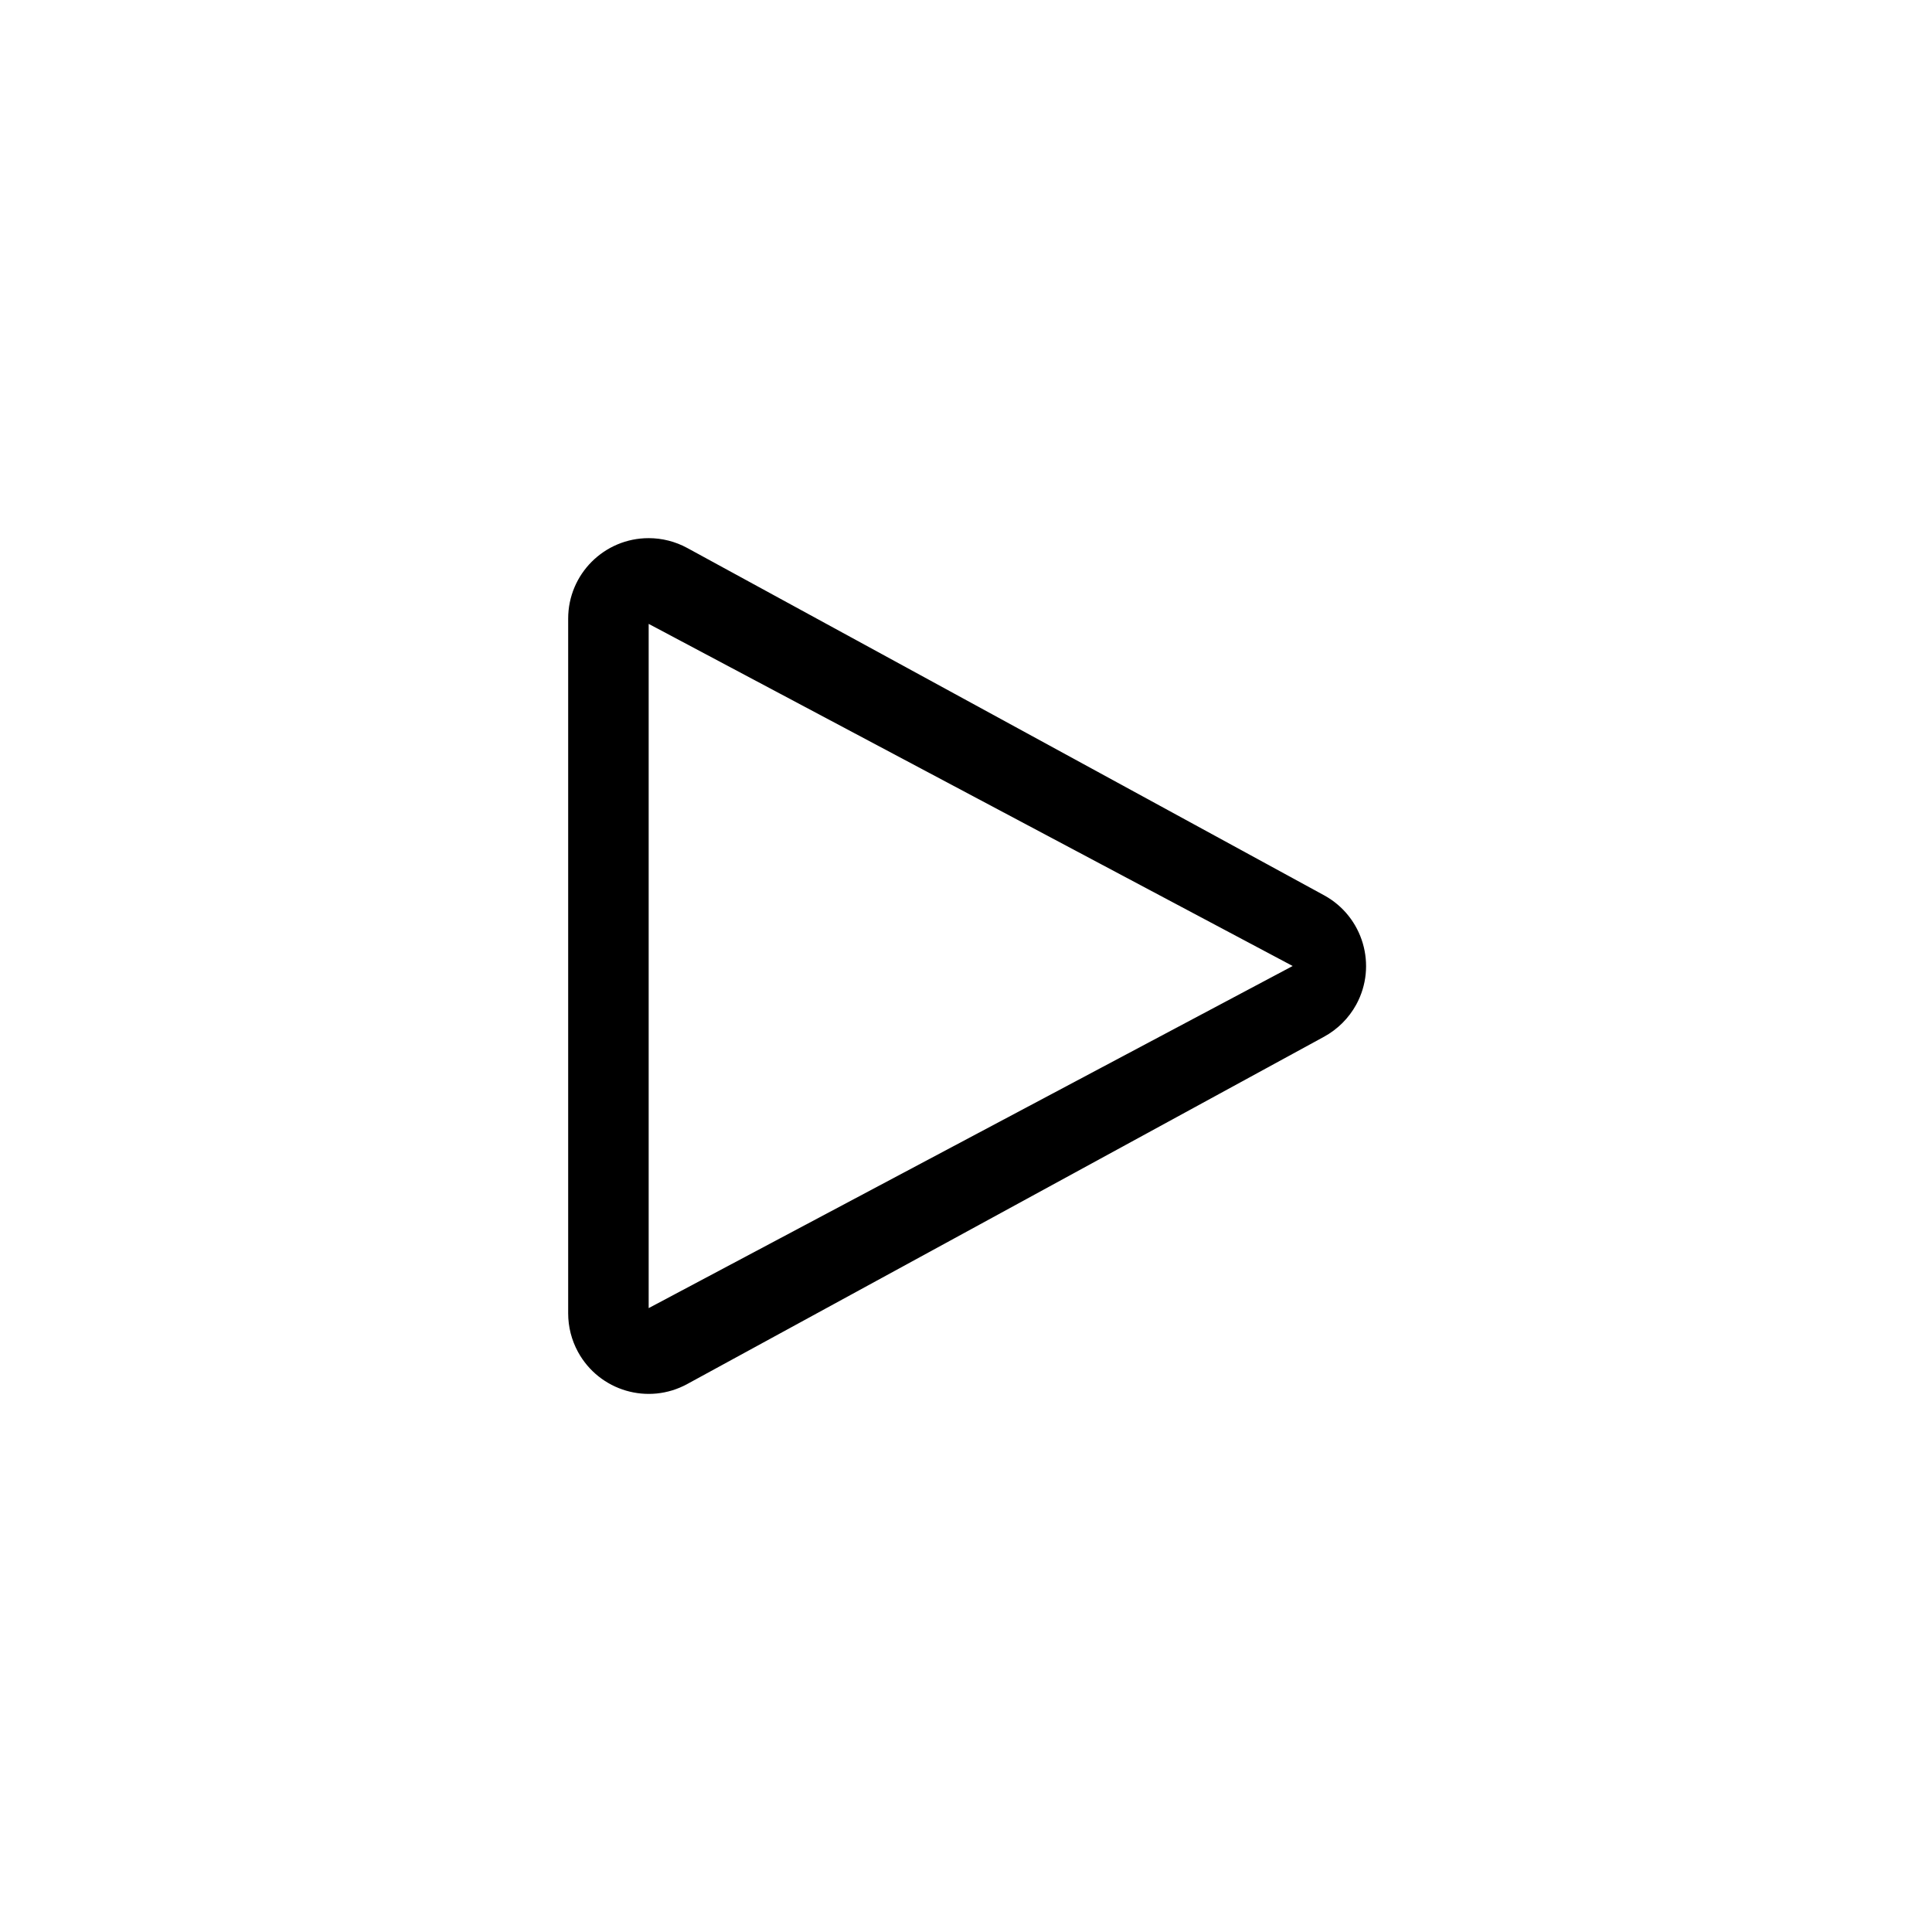
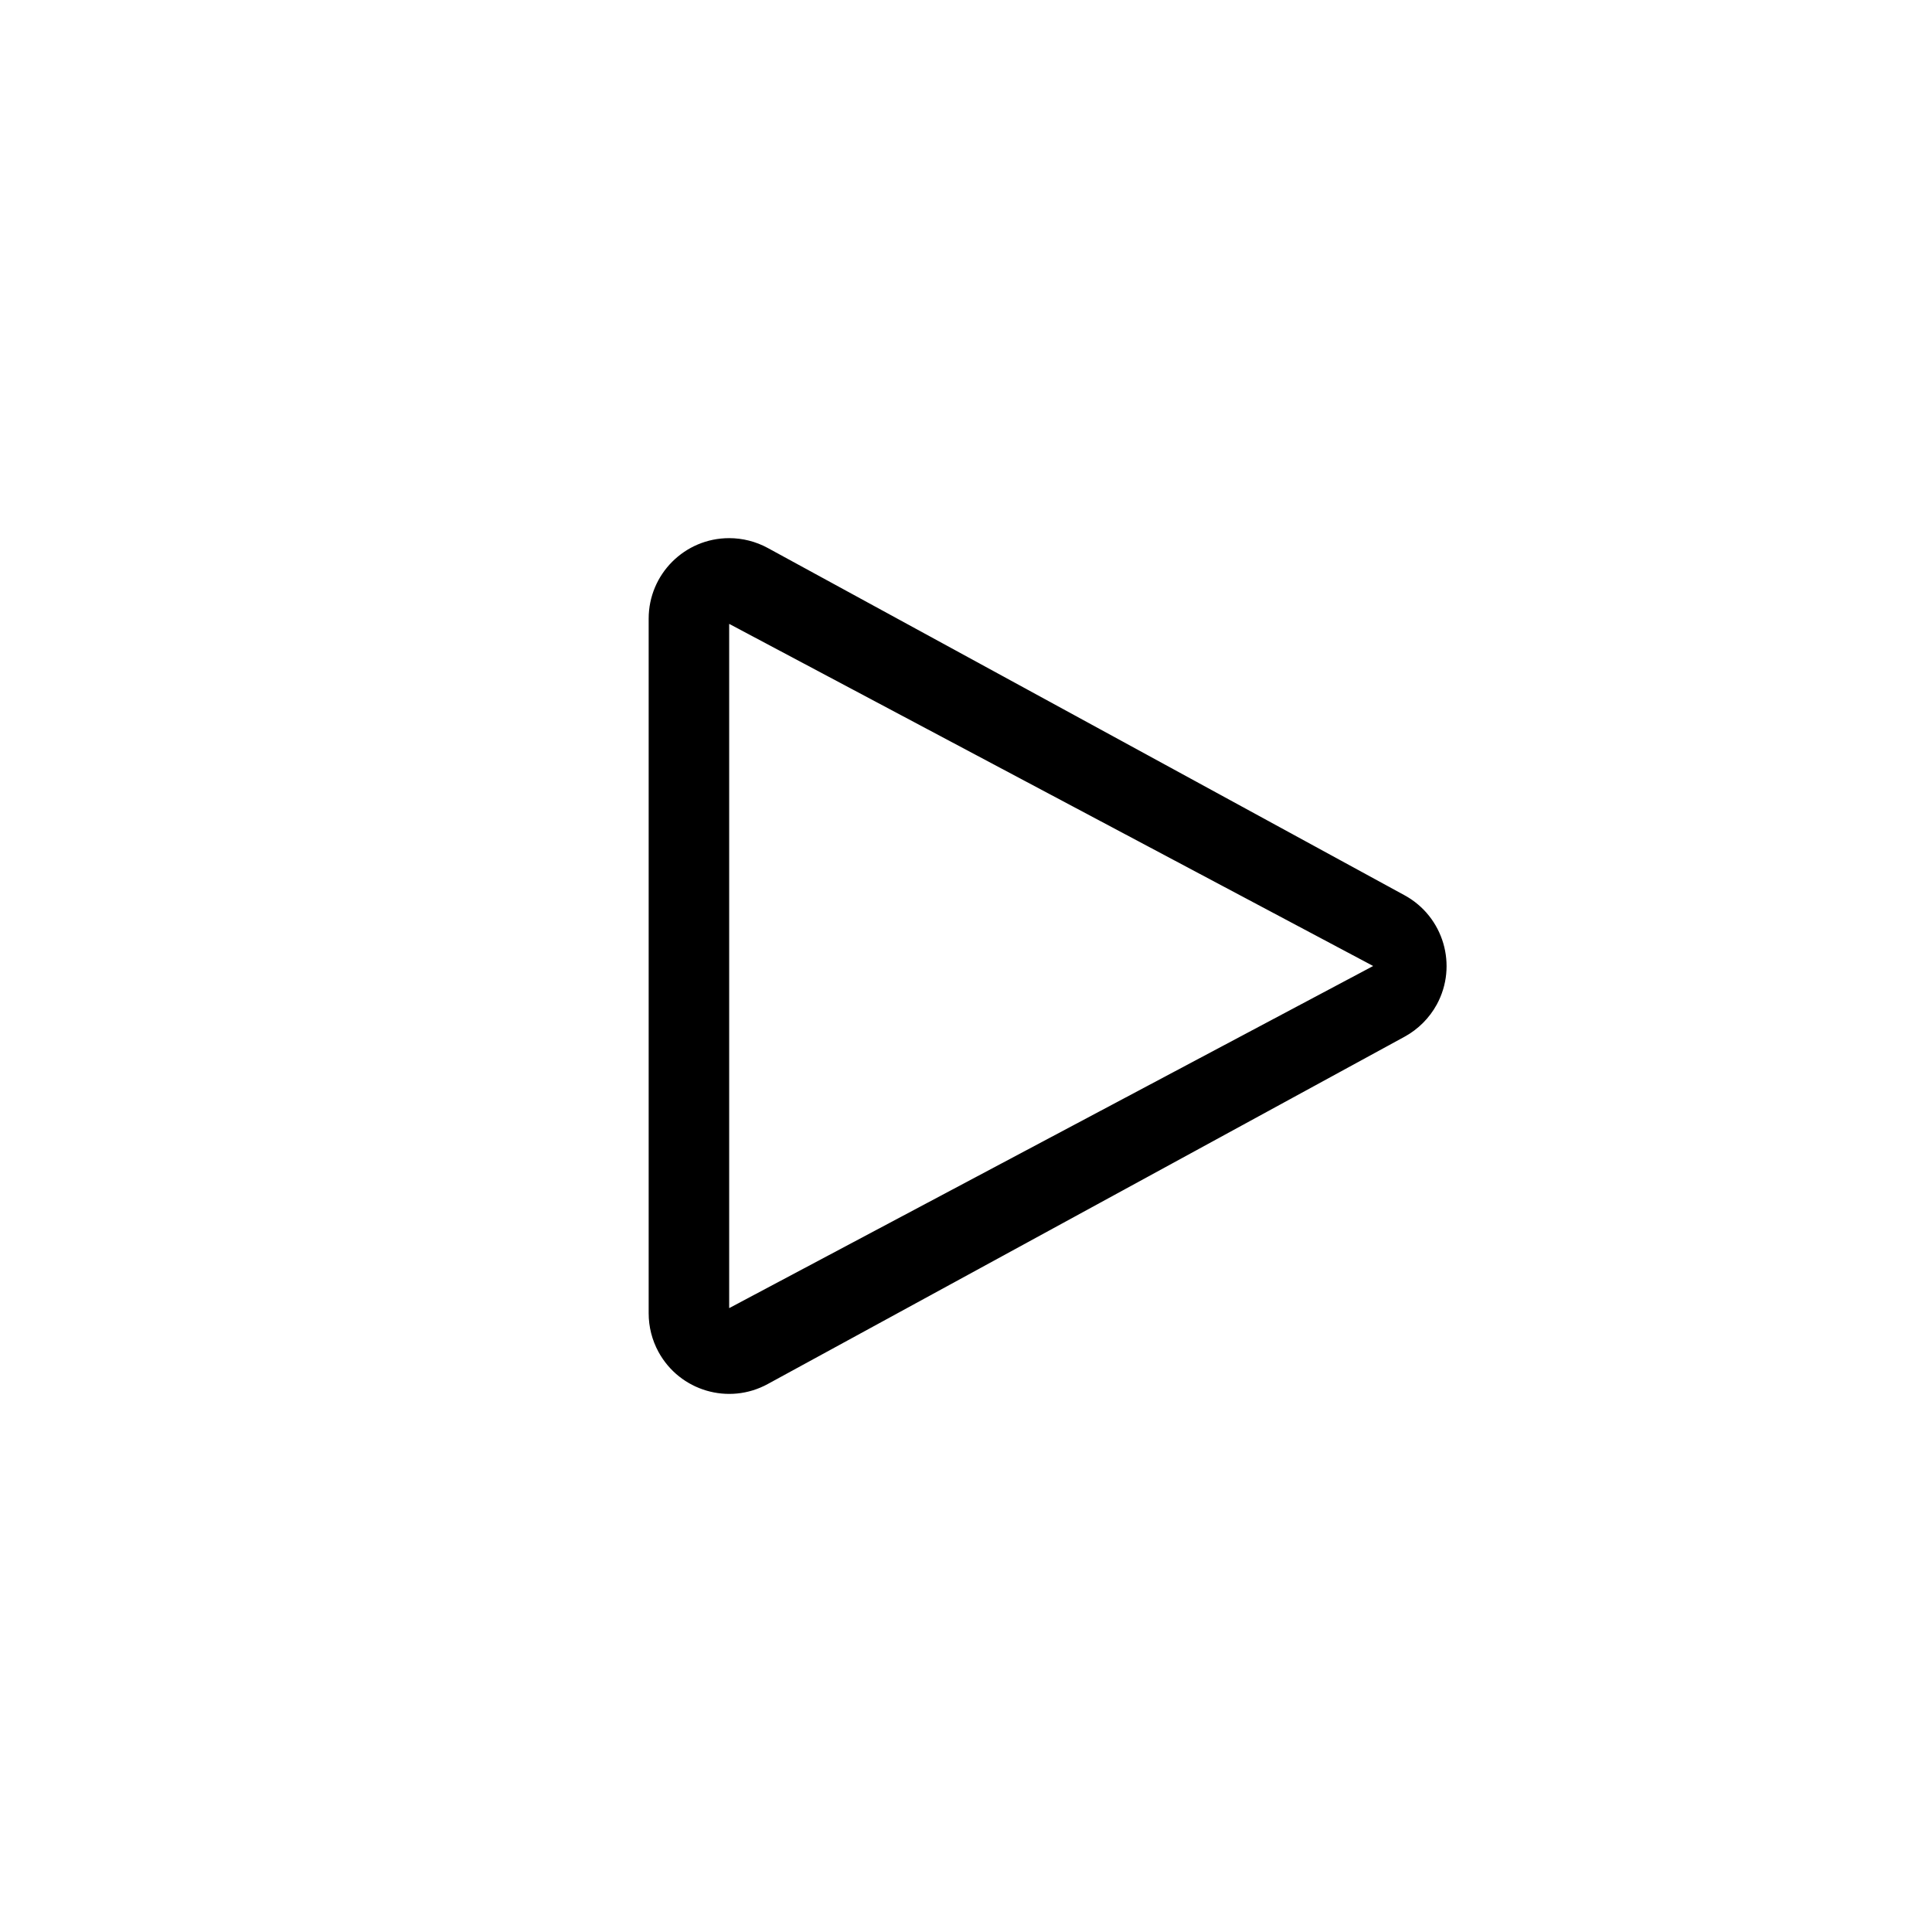
<svg xmlns="http://www.w3.org/2000/svg" width="24" height="24" viewBox="0 0 24 24">
-   <path d="M8.537,6.807 L16.449,11.122 C16.933,11.387 17.112,11.994 16.848,12.479 C16.756,12.647 16.617,12.786 16.449,12.878 L8.537,17.193 C8.052,17.458 7.445,17.279 7.18,16.794 C7.1,16.647 7.058,16.483 7.058,16.315 L7.058,7.685 C7.058,7.132 7.506,6.685 8.058,6.685 C8.225,6.685 8.39,6.727 8.537,6.807 Z M8.058,7.75 L8.058,16.25 L16.058,12 L8.058,7.75 Z" />
+   <path d="M9.058,6.685 C9.225,6.685 9.39,6.727 9.537,6.807 L17.449,11.122 C17.933,11.387 18.112,11.994 17.848,12.479 C17.756,12.647 17.617,12.786 17.449,12.878 L9.537,17.193 C9.052,17.458 8.445,17.279 8.18,16.794 C8.1,16.647 8.058,16.483 8.058,16.315 L8.058,7.685 C8.058,7.132 8.506,6.685 9.058,6.685 Z M9.058,7.75 L9.058,16.25 L17.058,12 L9.058,7.75 Z" />
</svg>
